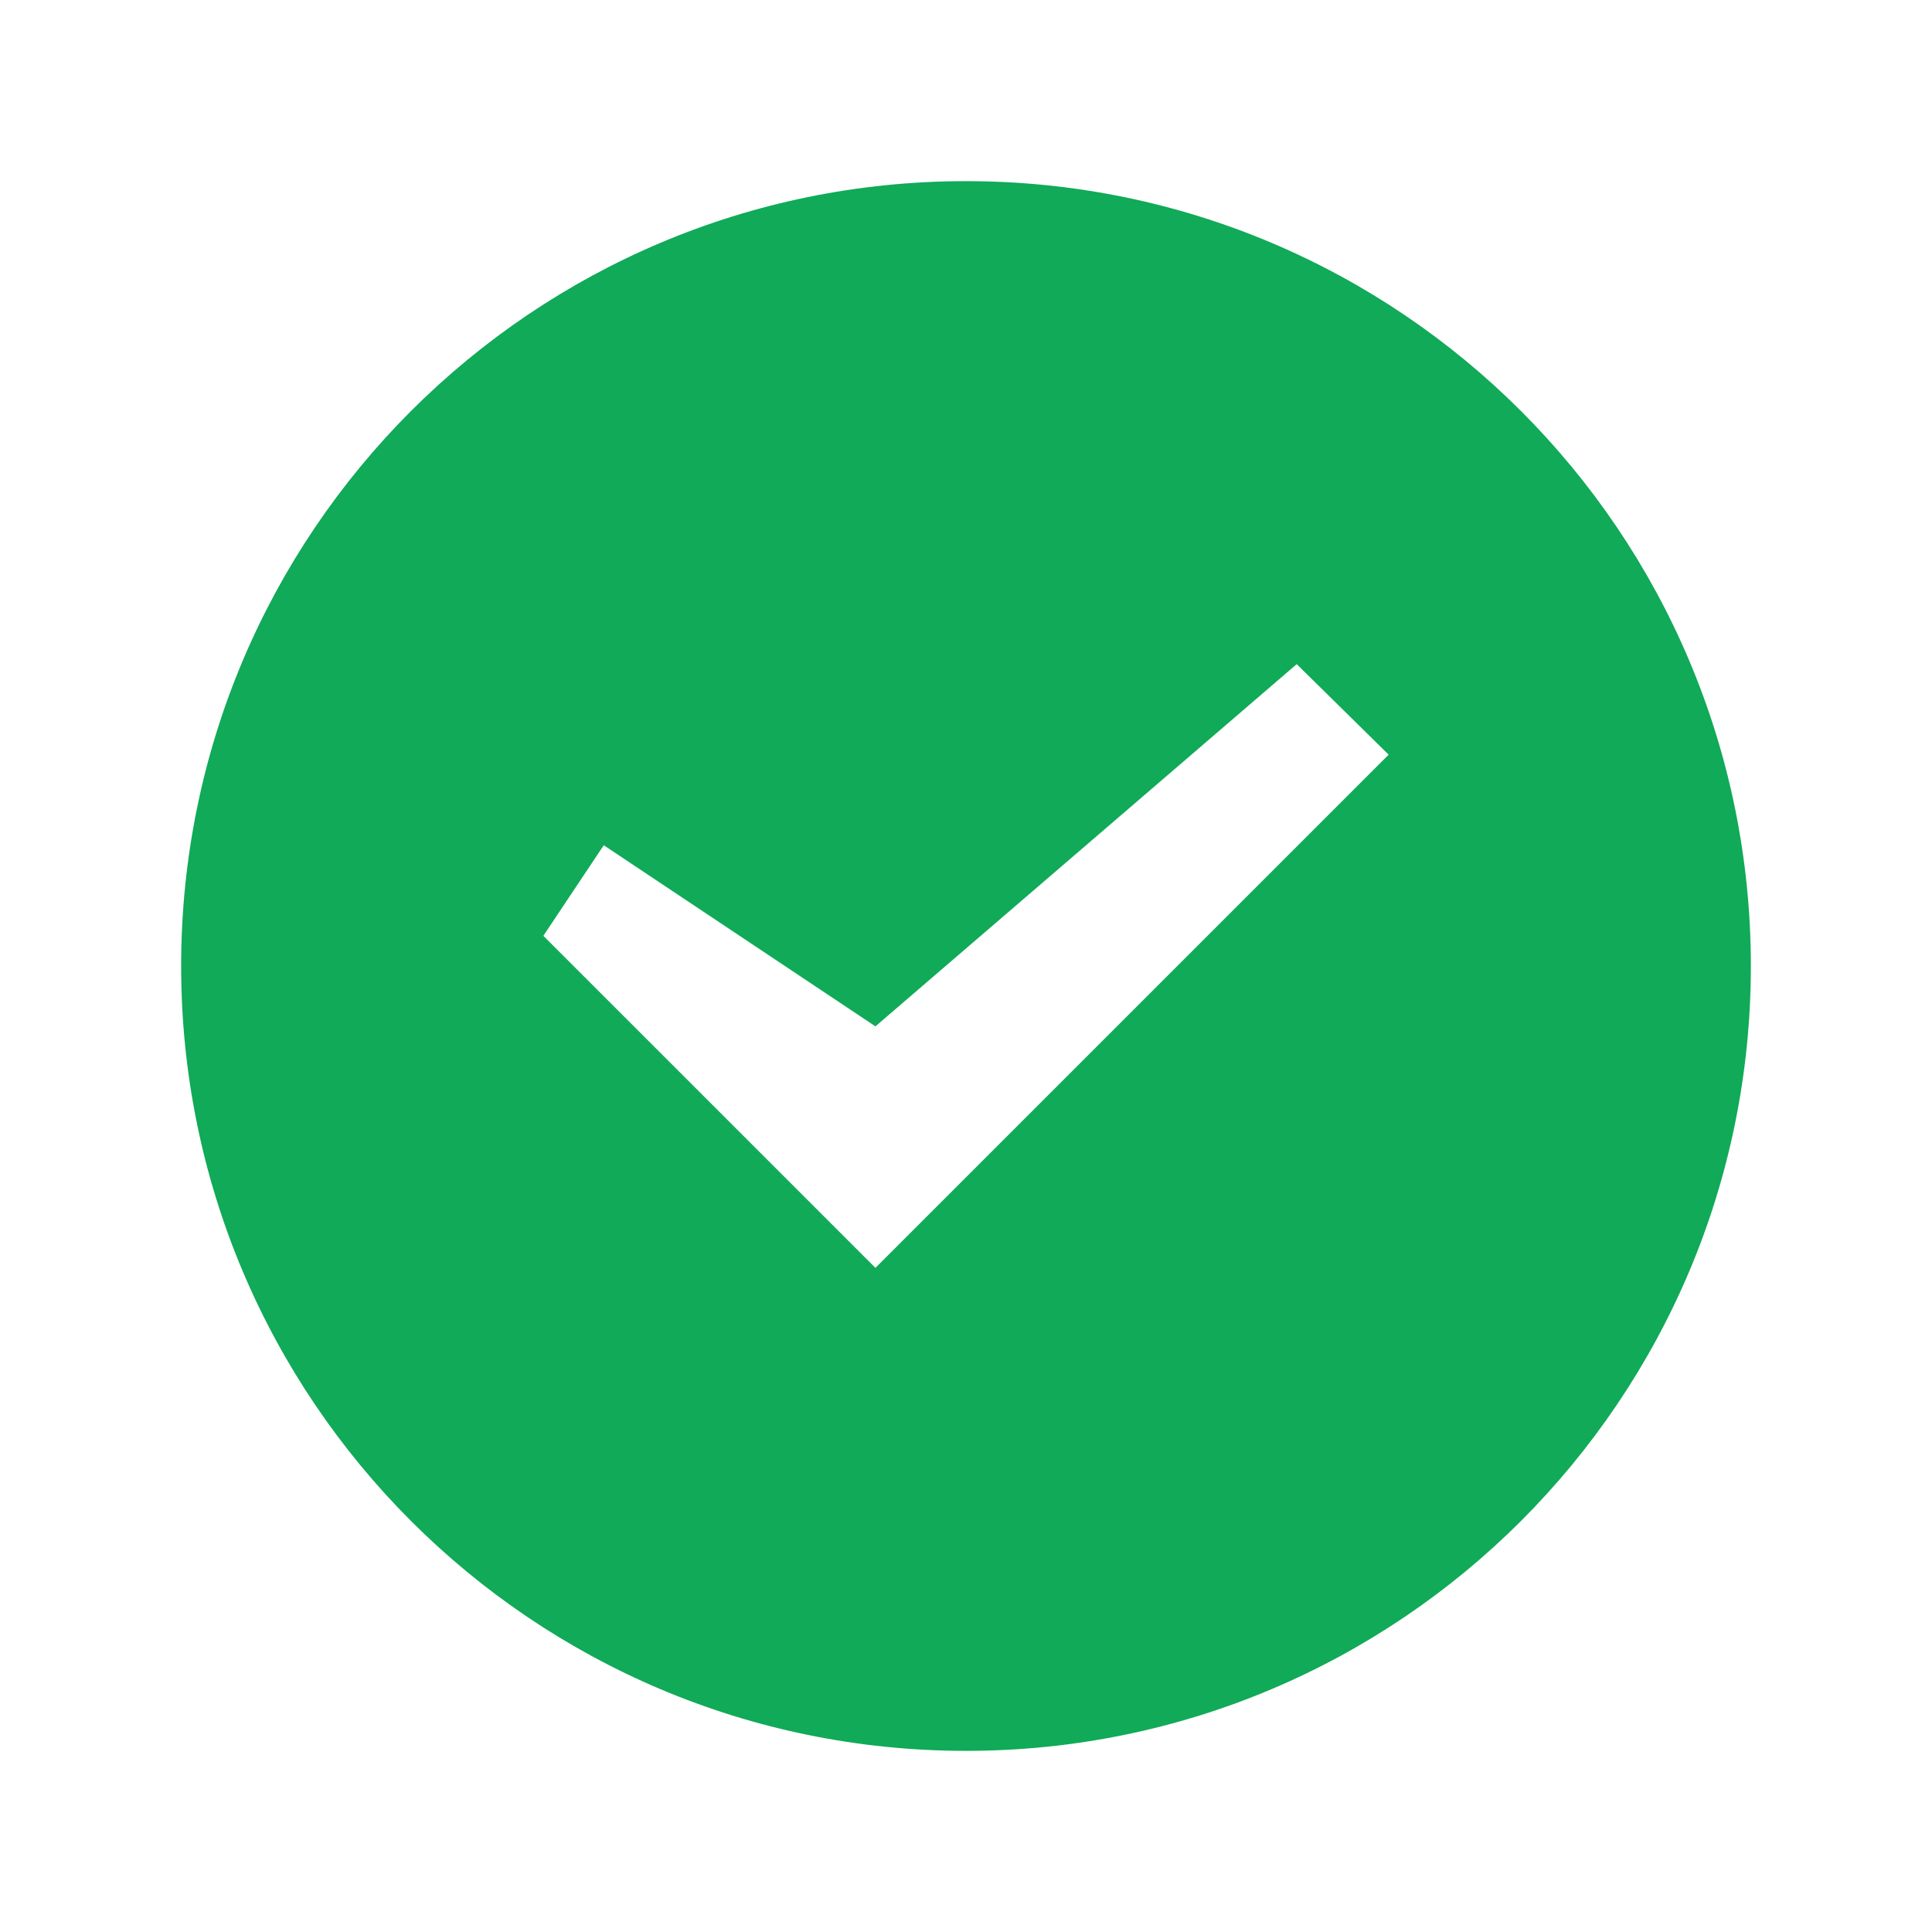
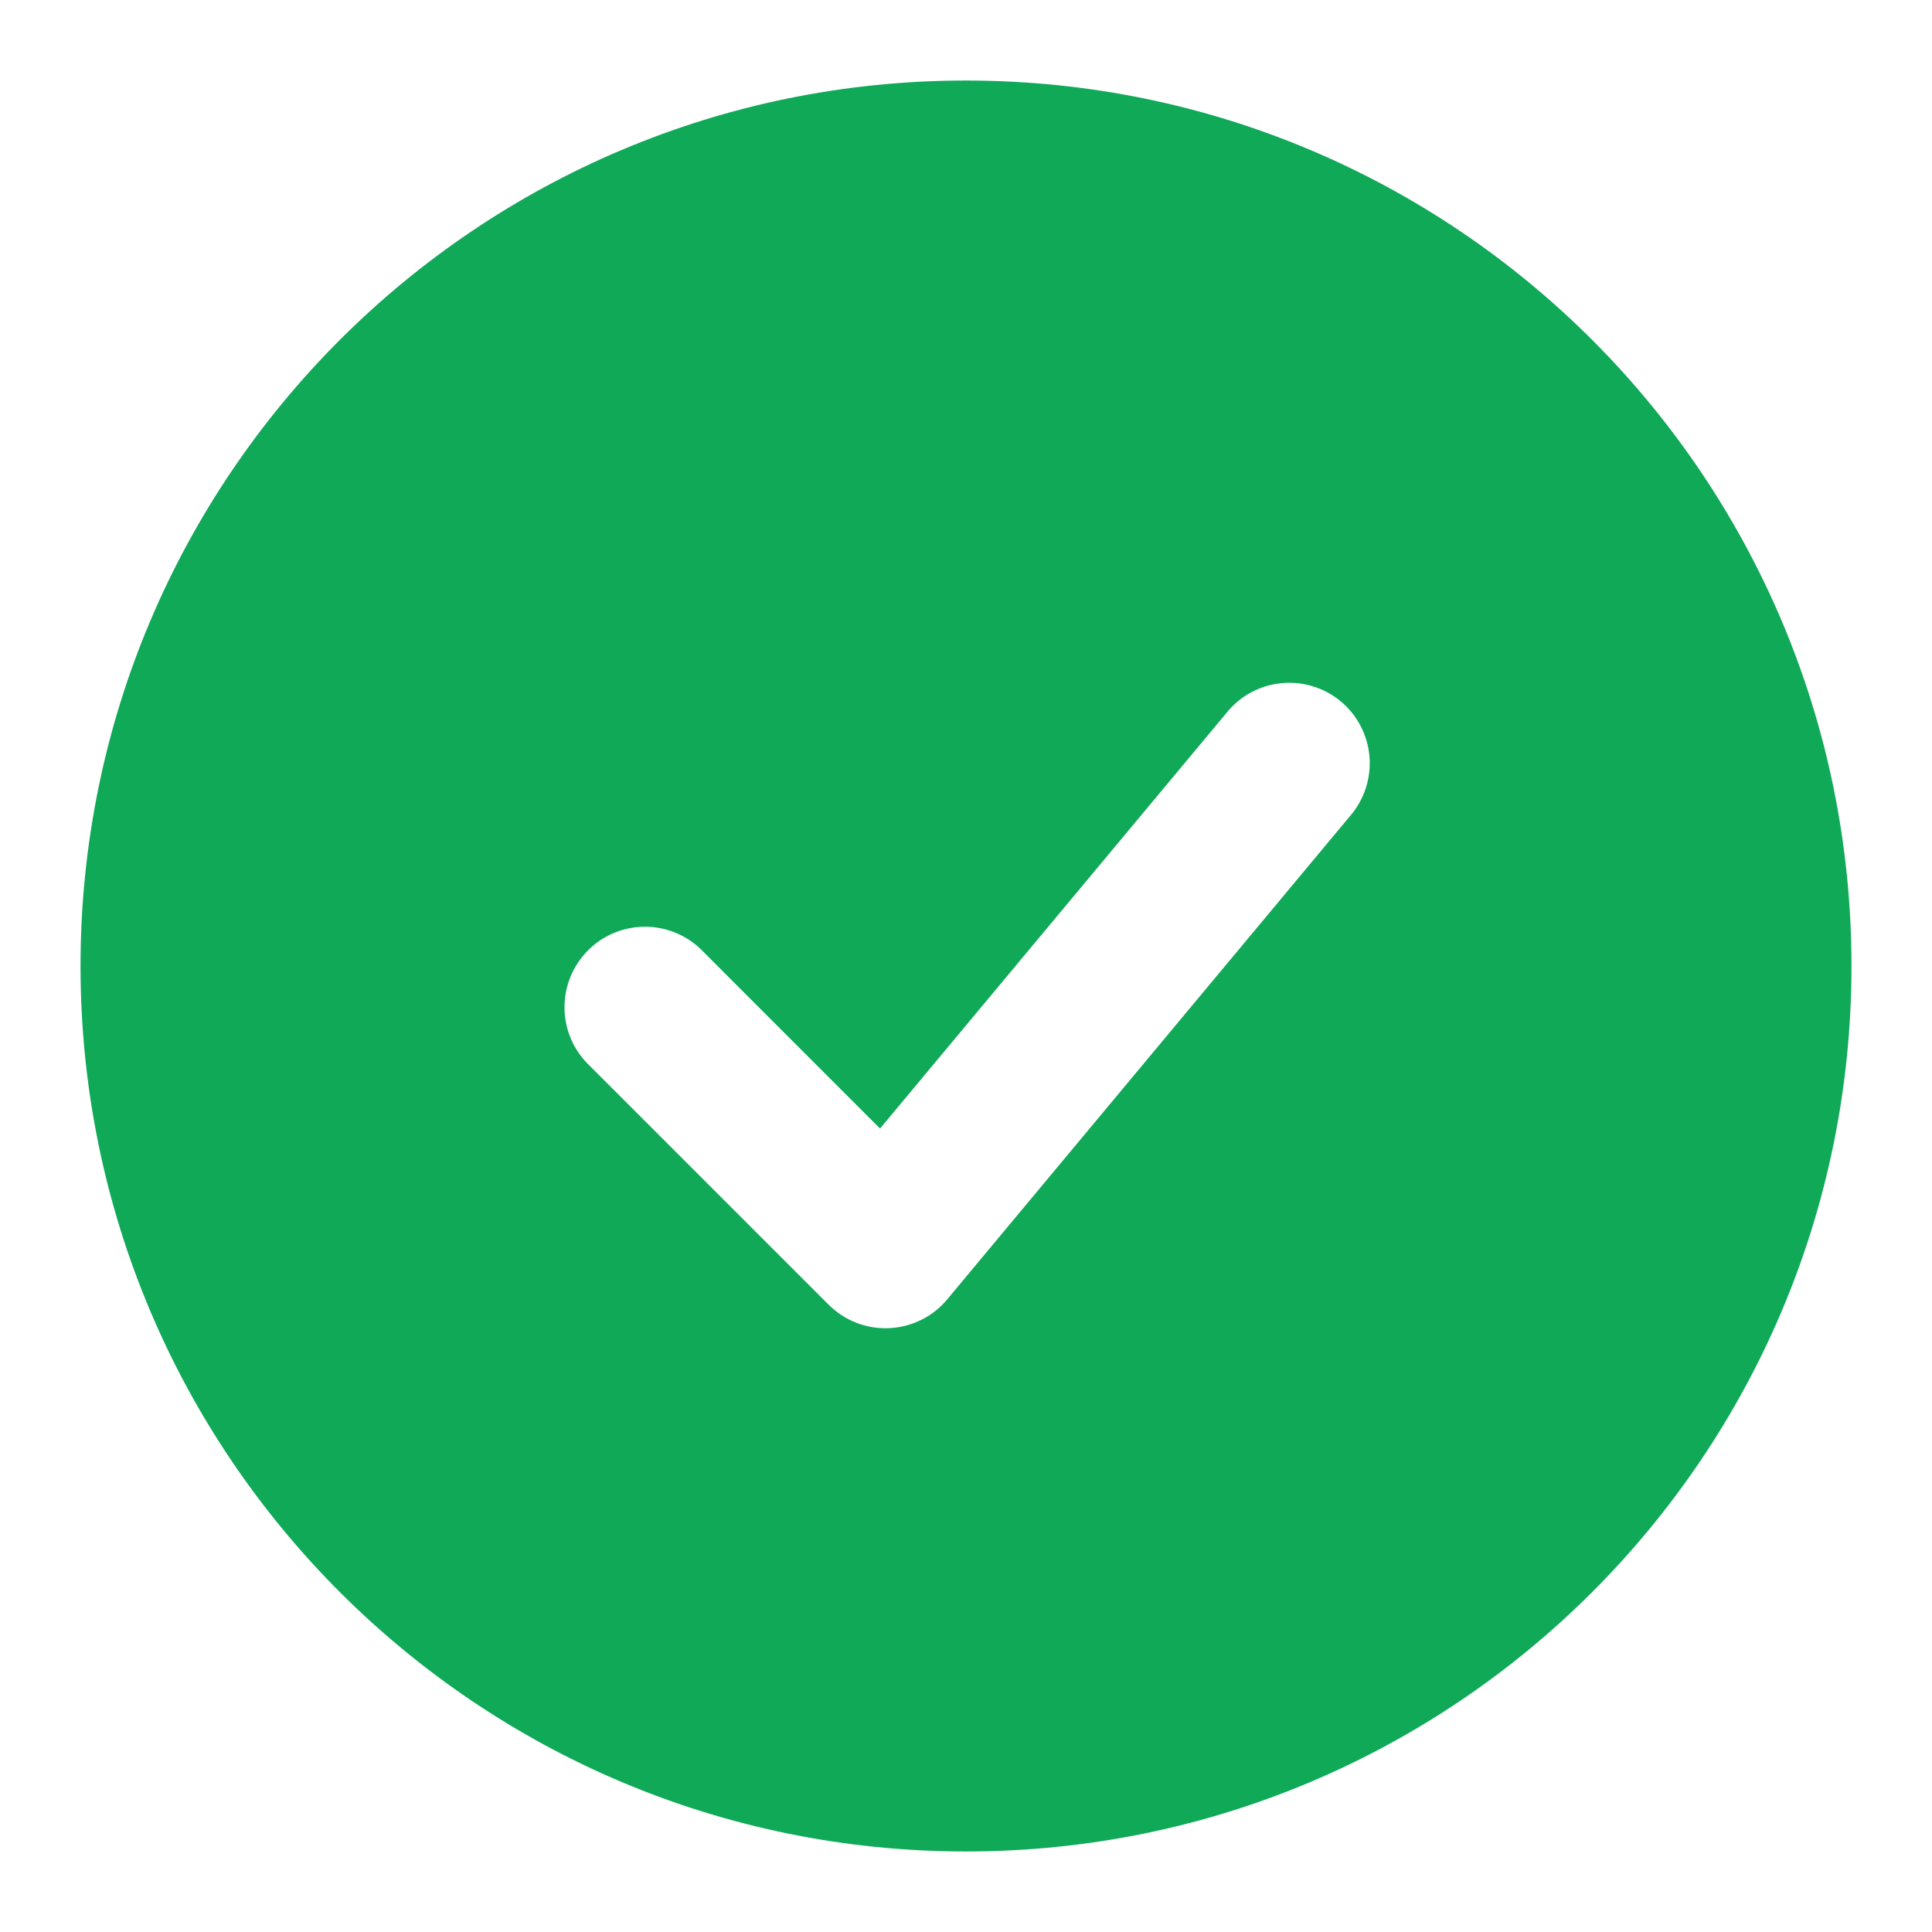
- <svg xmlns="http://www.w3.org/2000/svg" width="50pt" height="50pt" viewBox="0 0 50 50" version="1.1">
-   <g id="surface8691">
-     <path style=" stroke:none;fill-rule:nonzero;fill:rgb(6.275%,66.667%,34.51%);fill-opacity:1;" d="M 25 4.688 C 13.781 4.688 4.688 13.781 4.688 25 C 4.688 36.219 13.781 45.312 25 45.312 C 36.219 45.312 45.312 36.219 45.312 25 C 45.312 13.781 36.219 4.688 25 4.688 Z M 22.656 32.812 L 14.062 24.219 L 15.625 21.875 L 22.656 26.562 L 33.559 17.188 L 35.938 19.531 Z M 22.656 32.812 " />
-   </g>
+ <svg xmlns="http://www.w3.org/2000/svg" width="22" height="22" viewBox="0 0 22 22" fill="none">
+   <path fill-rule="evenodd" clip-rule="evenodd" d="M11 0.917C5.431 0.917 0.917 5.431 0.917 11C0.917 16.569 5.431 21.083 11 21.083C16.569 21.083 21.083 16.569 21.083 11C21.083 5.431 16.569 0.917 11 0.917ZM15.371 9.295C15.451 9.203 15.512 9.096 15.551 8.98C15.589 8.864 15.604 8.741 15.595 8.619C15.585 8.498 15.551 8.379 15.495 8.27C15.439 8.162 15.362 8.065 15.268 7.987C15.174 7.909 15.065 7.85 14.948 7.815C14.831 7.779 14.709 7.767 14.587 7.78C14.465 7.792 14.348 7.829 14.24 7.888C14.133 7.946 14.039 8.026 13.963 8.122L10.021 12.851L7.981 10.81C7.809 10.643 7.577 10.551 7.337 10.553C7.096 10.555 6.866 10.651 6.697 10.821C6.527 10.991 6.43 11.221 6.428 11.462C6.426 11.702 6.518 11.934 6.685 12.106L9.435 14.856C9.525 14.946 9.633 15.017 9.752 15.063C9.871 15.109 9.998 15.13 10.125 15.124C10.252 15.118 10.377 15.086 10.491 15.029C10.605 14.973 10.706 14.893 10.787 14.795L15.371 9.295Z" fill="#0FA958" />
</svg>
